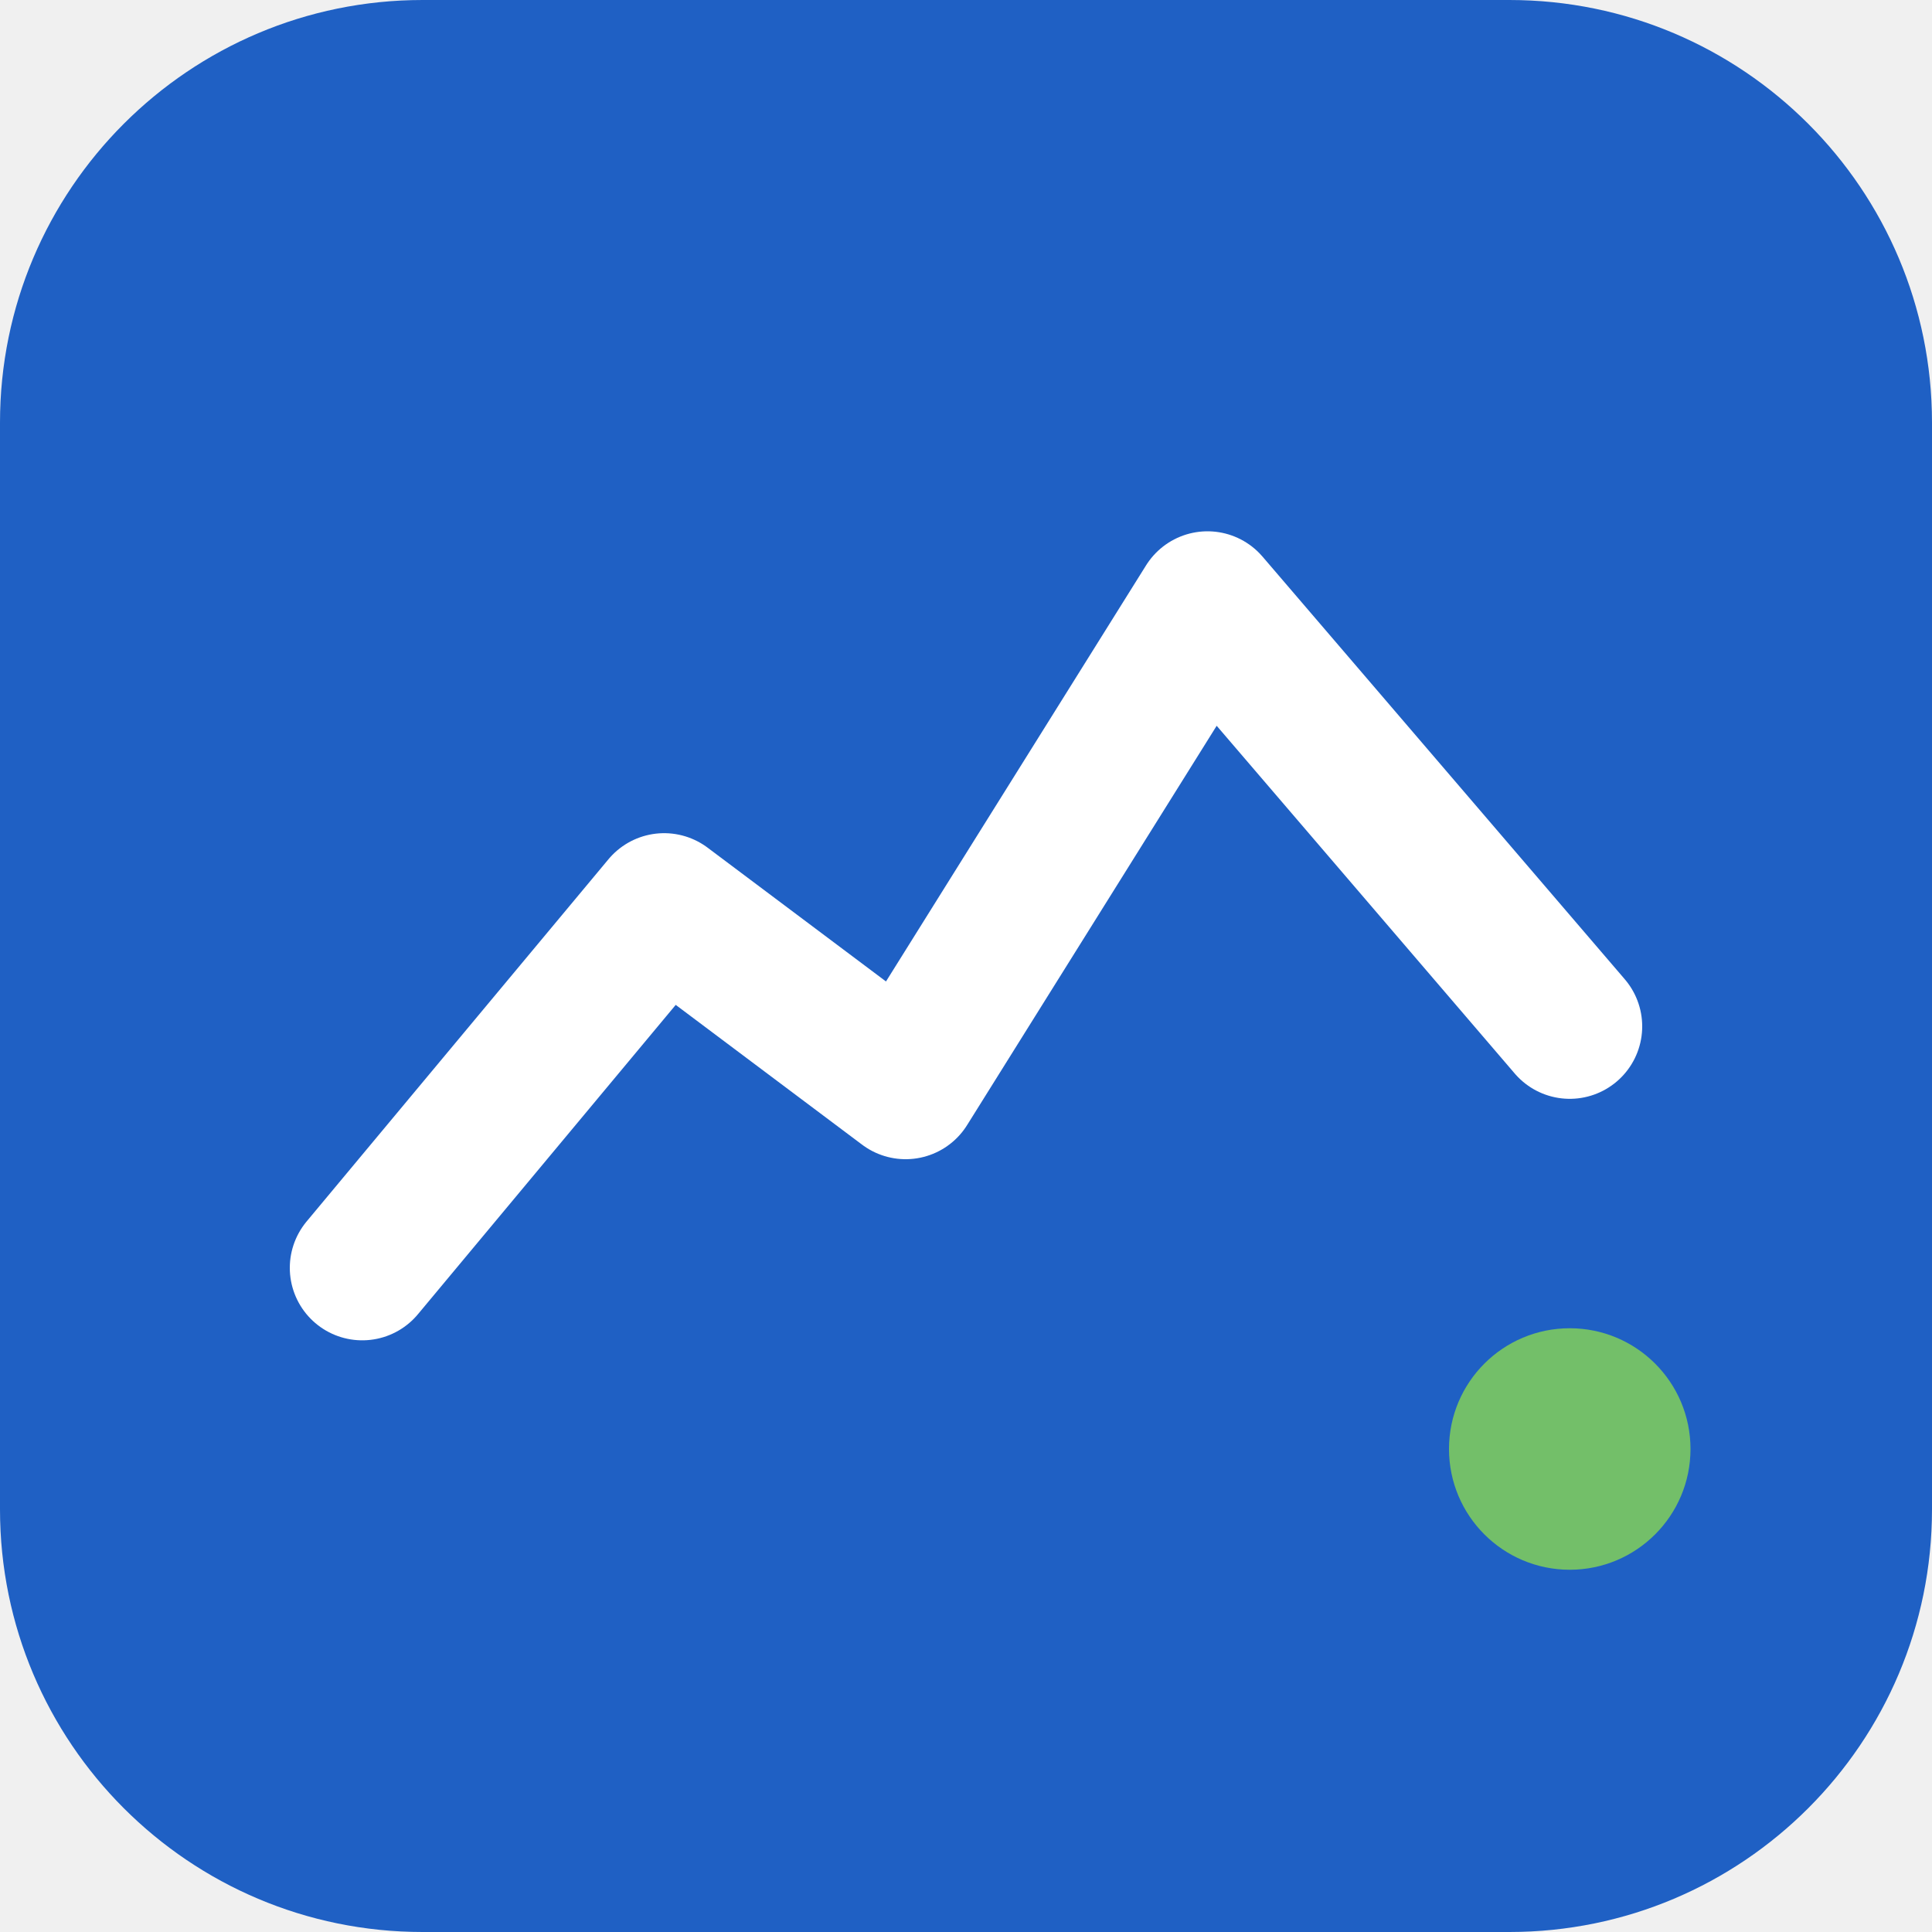
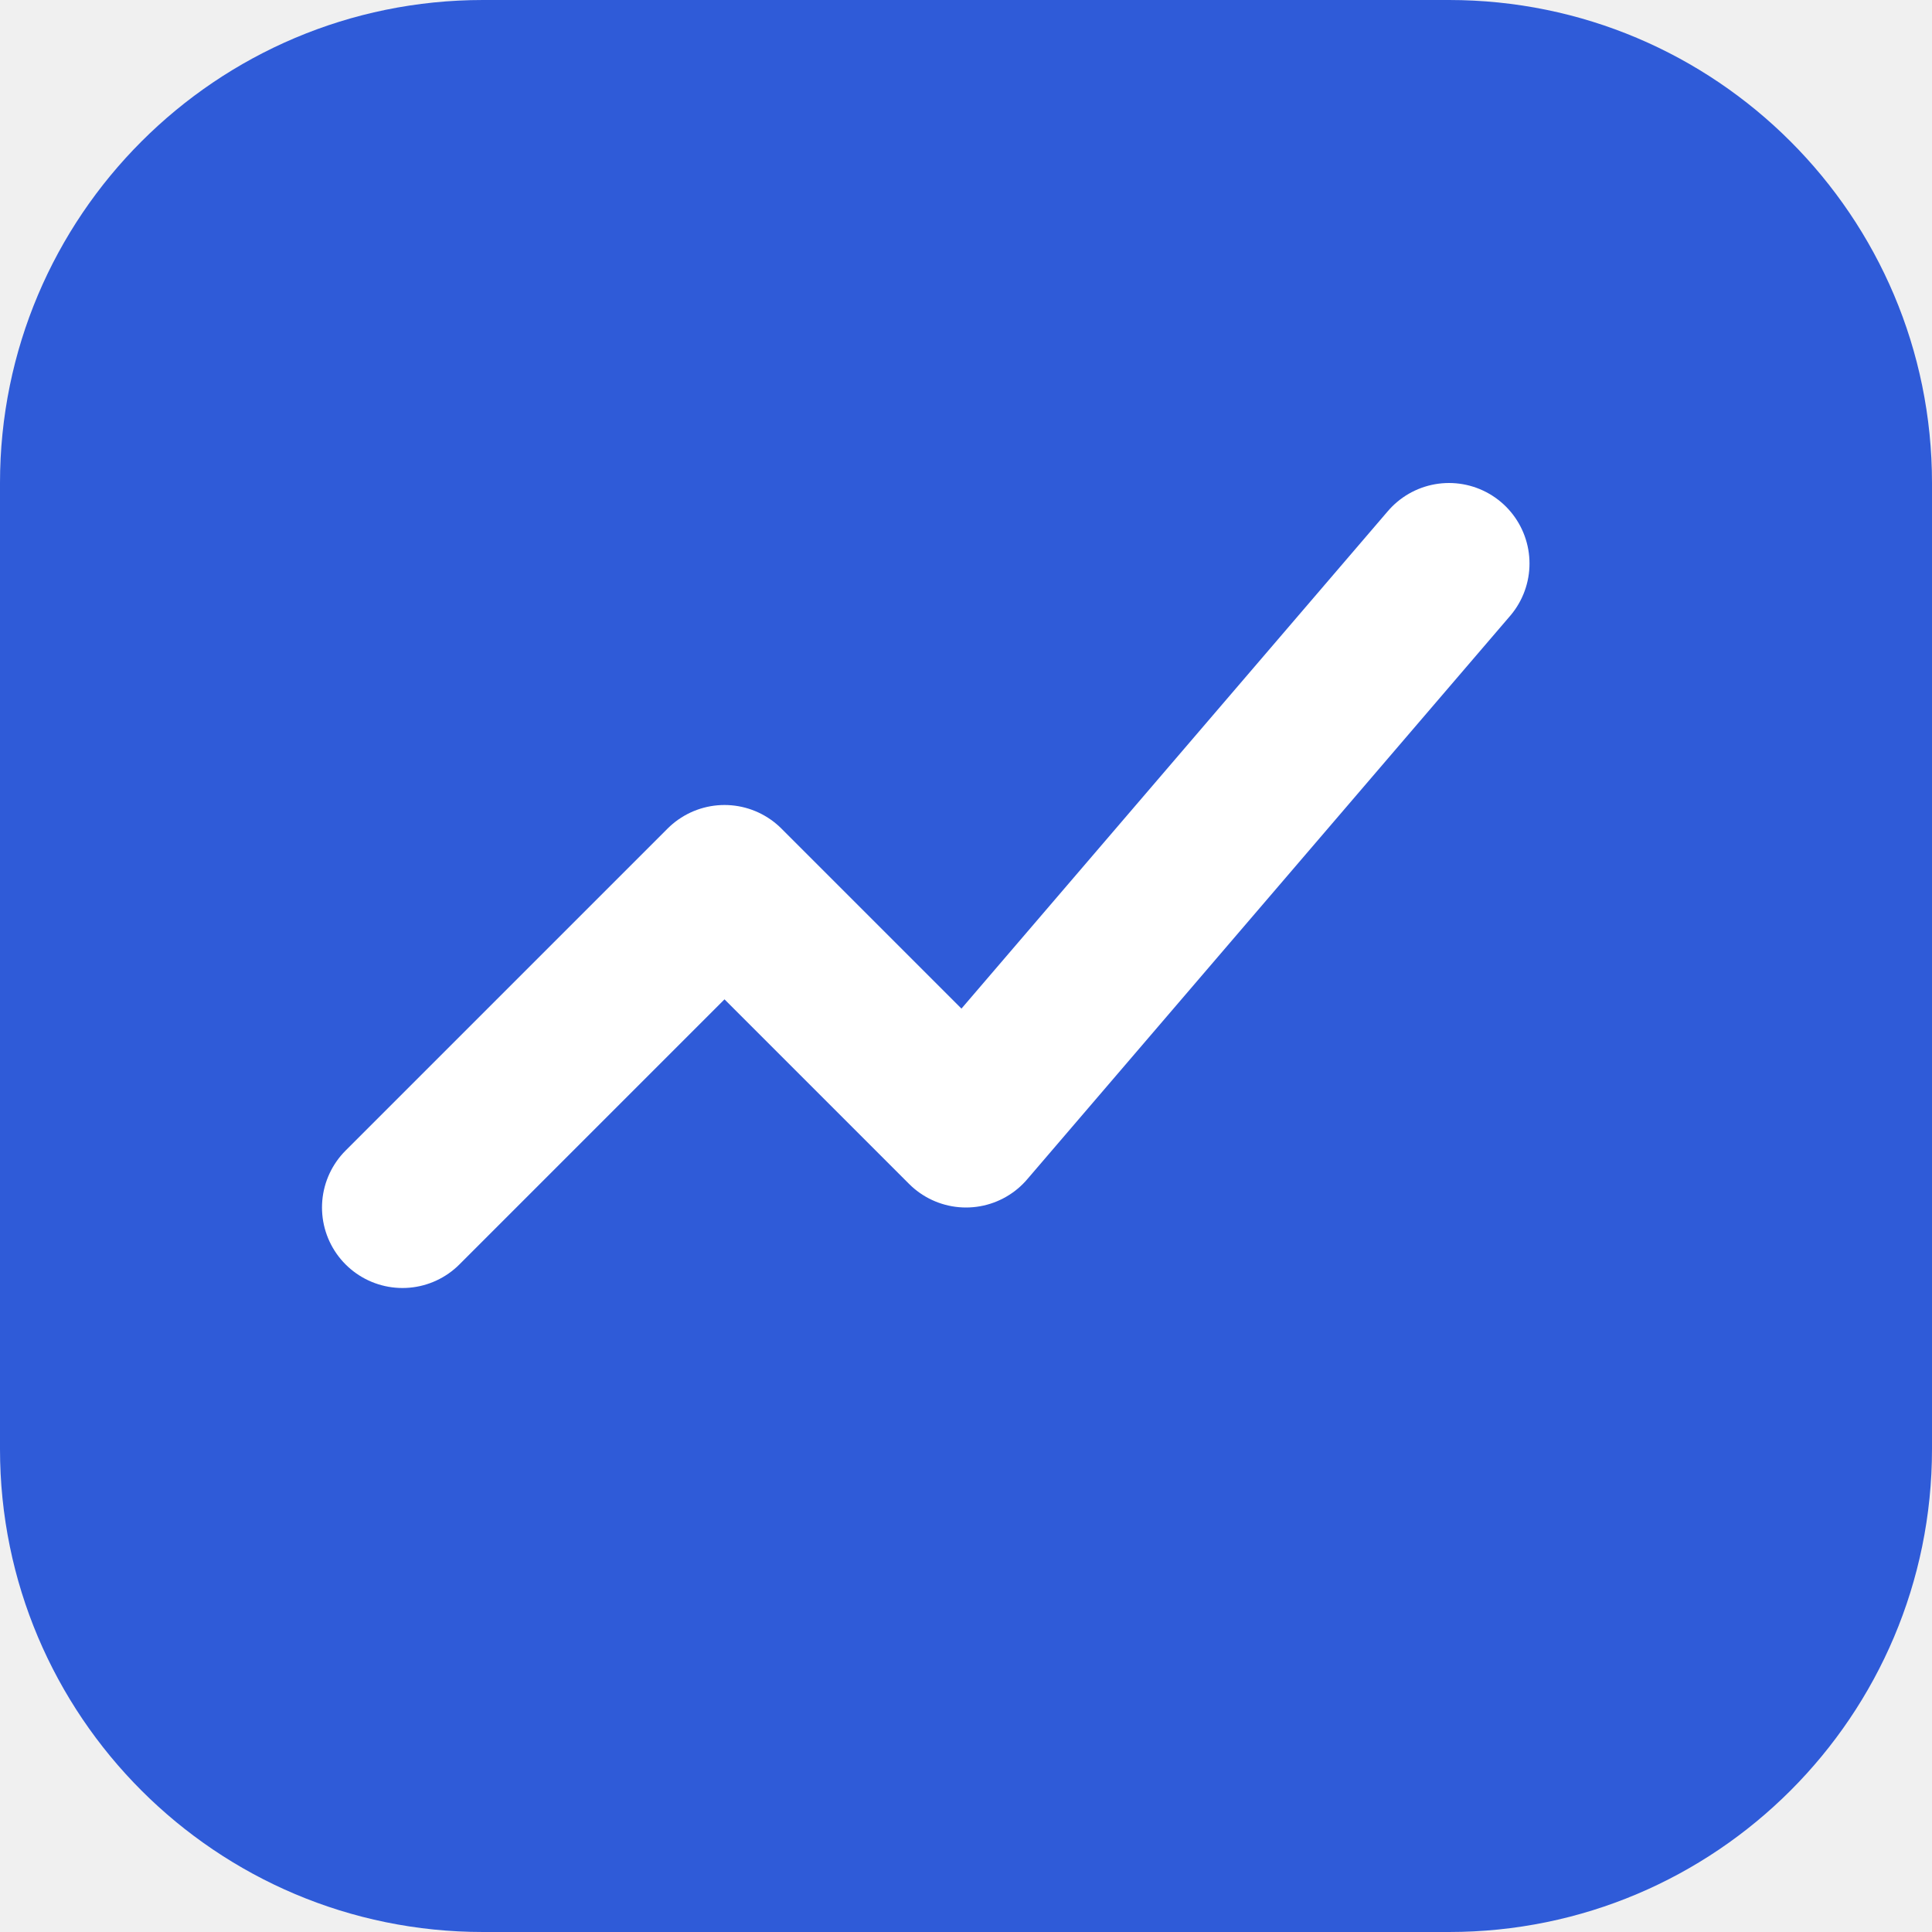
- <svg xmlns="http://www.w3.org/2000/svg" viewBox="0 0 32 32">
-   <rect width="32" height="32" rx="7" fill="#1f60c4" />
-   <path d="M6 21l5-6 4 3 5-8 6 7" fill="none" stroke="#fff" stroke-width="2.4" stroke-linecap="round" stroke-linejoin="round" />
-   <circle cx="26" cy="24" r="2" fill="#73bf69" />
+ <svg xmlns="http://www.w3.org/2000/svg" viewBox="0 0 24 24">
+   <rect width="24" height="24" rx="6" fill="#2f5bd8" />
+   <path d="M5 15l4-4 3 3 6-7" fill="none" stroke="#fff" stroke-width="2" stroke-linecap="round" stroke-linejoin="round" />
</svg>
